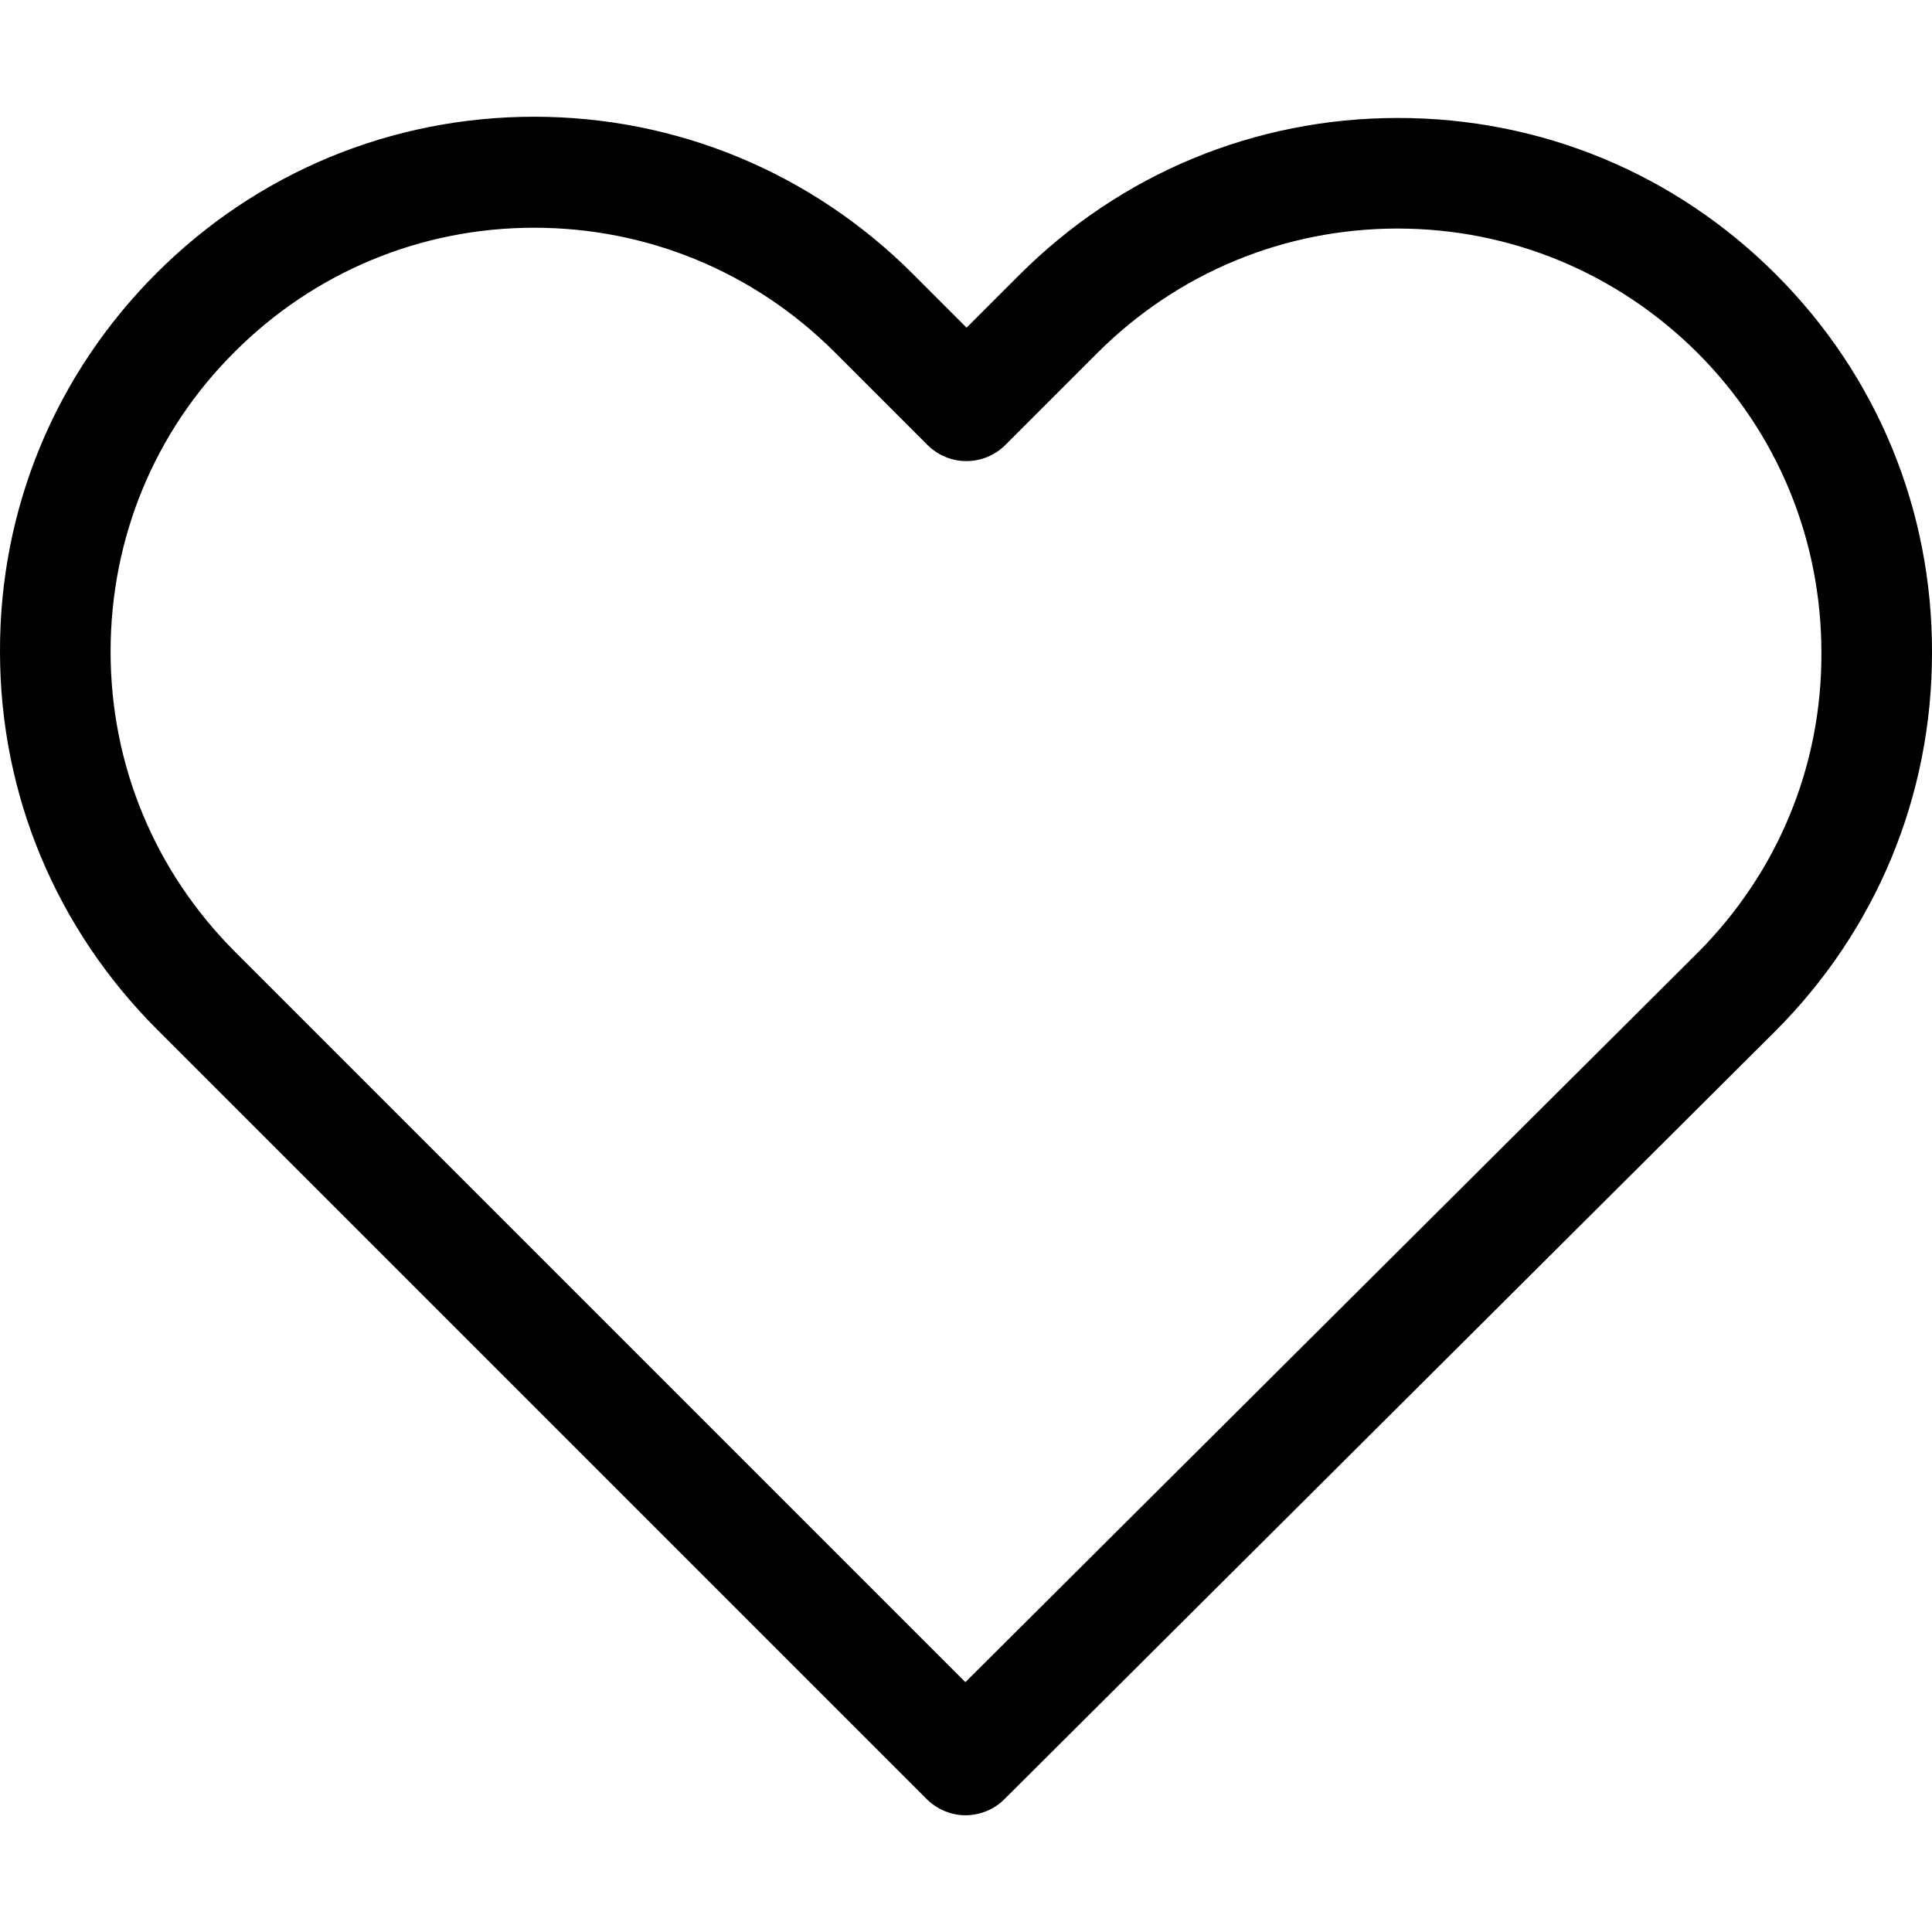
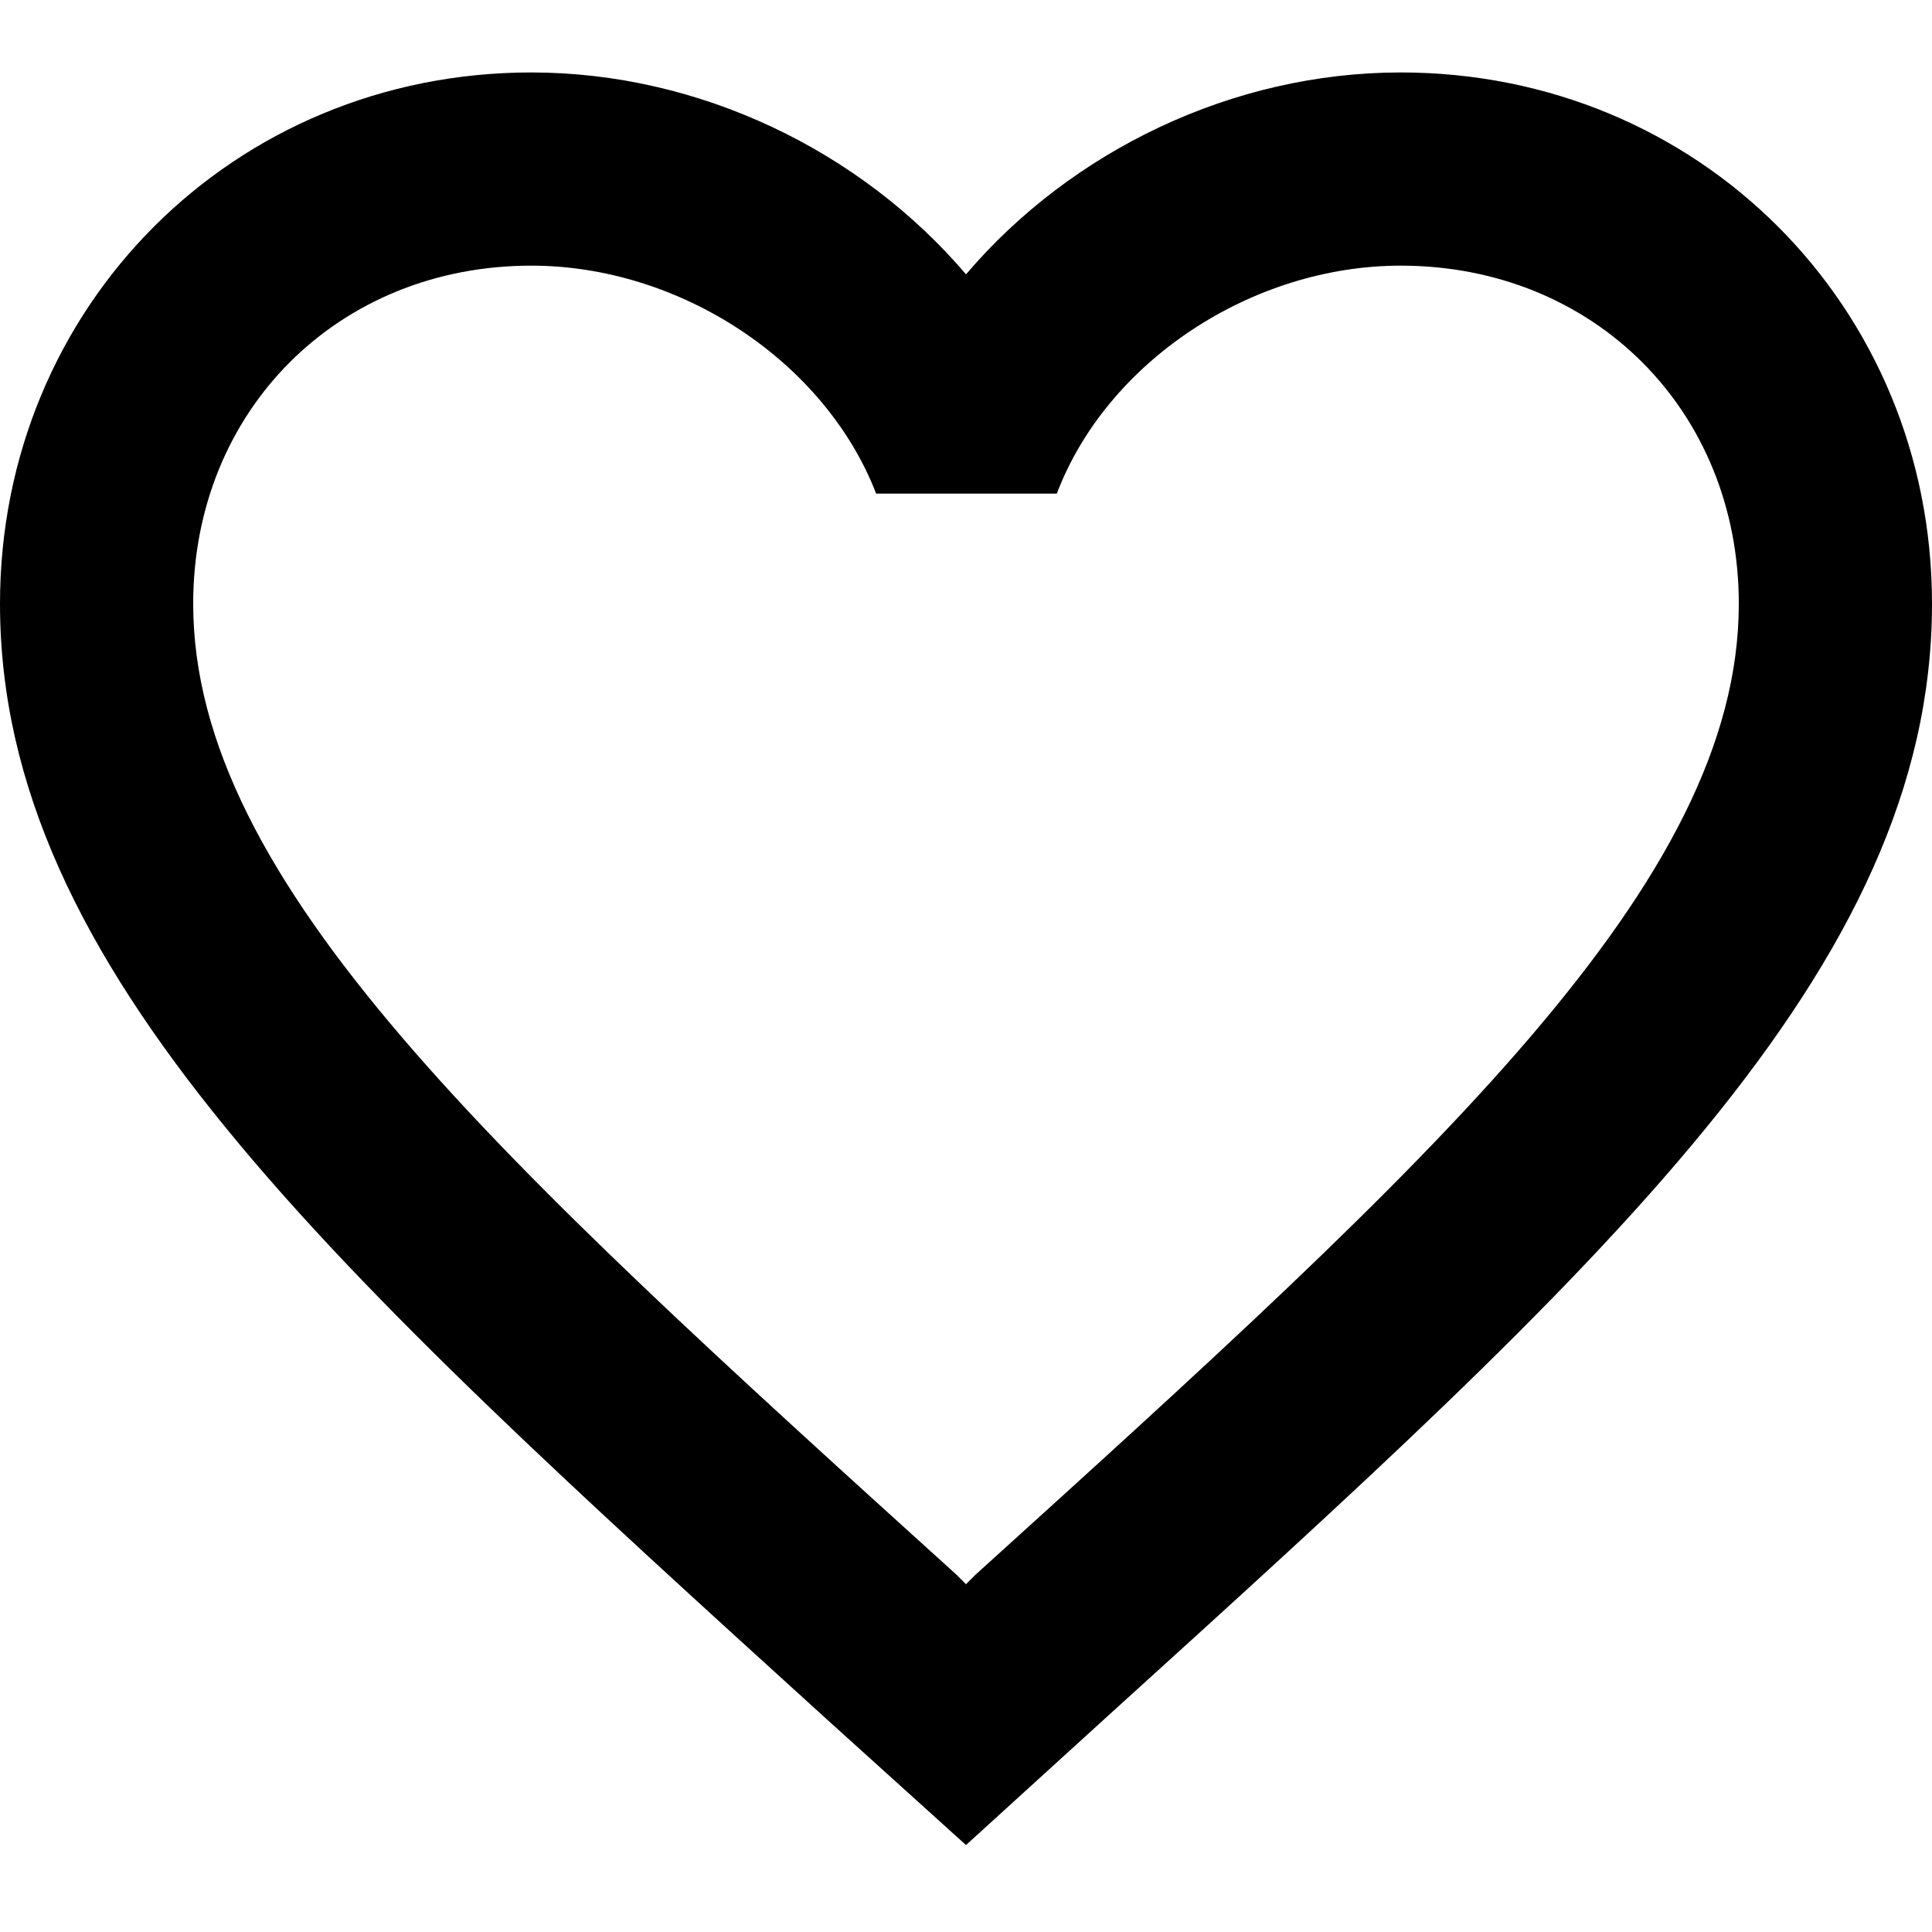
- <svg xmlns="http://www.w3.org/2000/svg" fill="black" height="25px" width="25px" version="1.1" id="Capa_1" viewBox="0 0 471.701 471.701" xml:space="preserve">
-   <g>
-     <path id="like-icon" d="M433.601,67.001c-24.7-24.7-57.4-38.2-92.3-38.2s-67.7,13.6-92.4,38.3l-12.9,12.9l-13.1-13.1      c-24.7-24.7-57.6-38.4-92.5-38.4c-34.8,0-67.6,13.6-92.2,38.2c-24.7,24.7-38.3,57.5-38.2,92.4c0,34.9,13.7,67.6,38.4,92.3      l187.8,187.8c2.6,2.6,6.1,4,9.5,4c3.4,0,6.9-1.3,9.5-3.9l188.2-187.5c24.7-24.7,38.3-57.5,38.3-92.4      C471.801,124.501,458.301,91.701,433.601,67.001z M414.401,232.701l-178.7,178l-178.3-178.3c-19.6-19.6-30.4-45.6-30.4-73.3      s10.7-53.7,30.3-73.2c19.5-19.5,45.5-30.3,73.1-30.3c27.7,0,53.8,10.8,73.4,30.4l22.6,22.6c5.3,5.3,13.8,5.3,19.1,0l22.4-22.4      c19.6-19.6,45.7-30.4,73.3-30.4c27.6,0,53.6,10.8,73.2,30.3c19.6,19.6,30.3,45.6,30.3,73.3      C444.801,187.101,434.001,213.101,414.401,232.701z" />
-   </g>
+ <svg xmlns="http://www.w3.org/2000/svg" width="25" height="25" viewBox="0 0 80 74" fill="none">
+   <path d="M58 0C51.04 0 44.36 3.24 40 8.36C35.64 3.24 28.96 0 22 0C9.68 0 0 9.68 0 22C0 37.12 13.6 49.44 34.2 68.16L40 73.4L45.8 68.12C66.4 49.44 80 37.12 80 22C80 9.68 70.32 0 58 0ZM40.4 62.2L40 62.6L39.6 62.2C20.56 44.96 8 33.56 8 22C8 14 14 8 22 8C28.16 8 34.16 11.96 36.28 17.44H43.76C45.84 11.96 51.84 8 58 8C66 8 72 14 72 22C72 33.56 59.44 44.96 40.4 62.2Z" fill="black" />
</svg>
